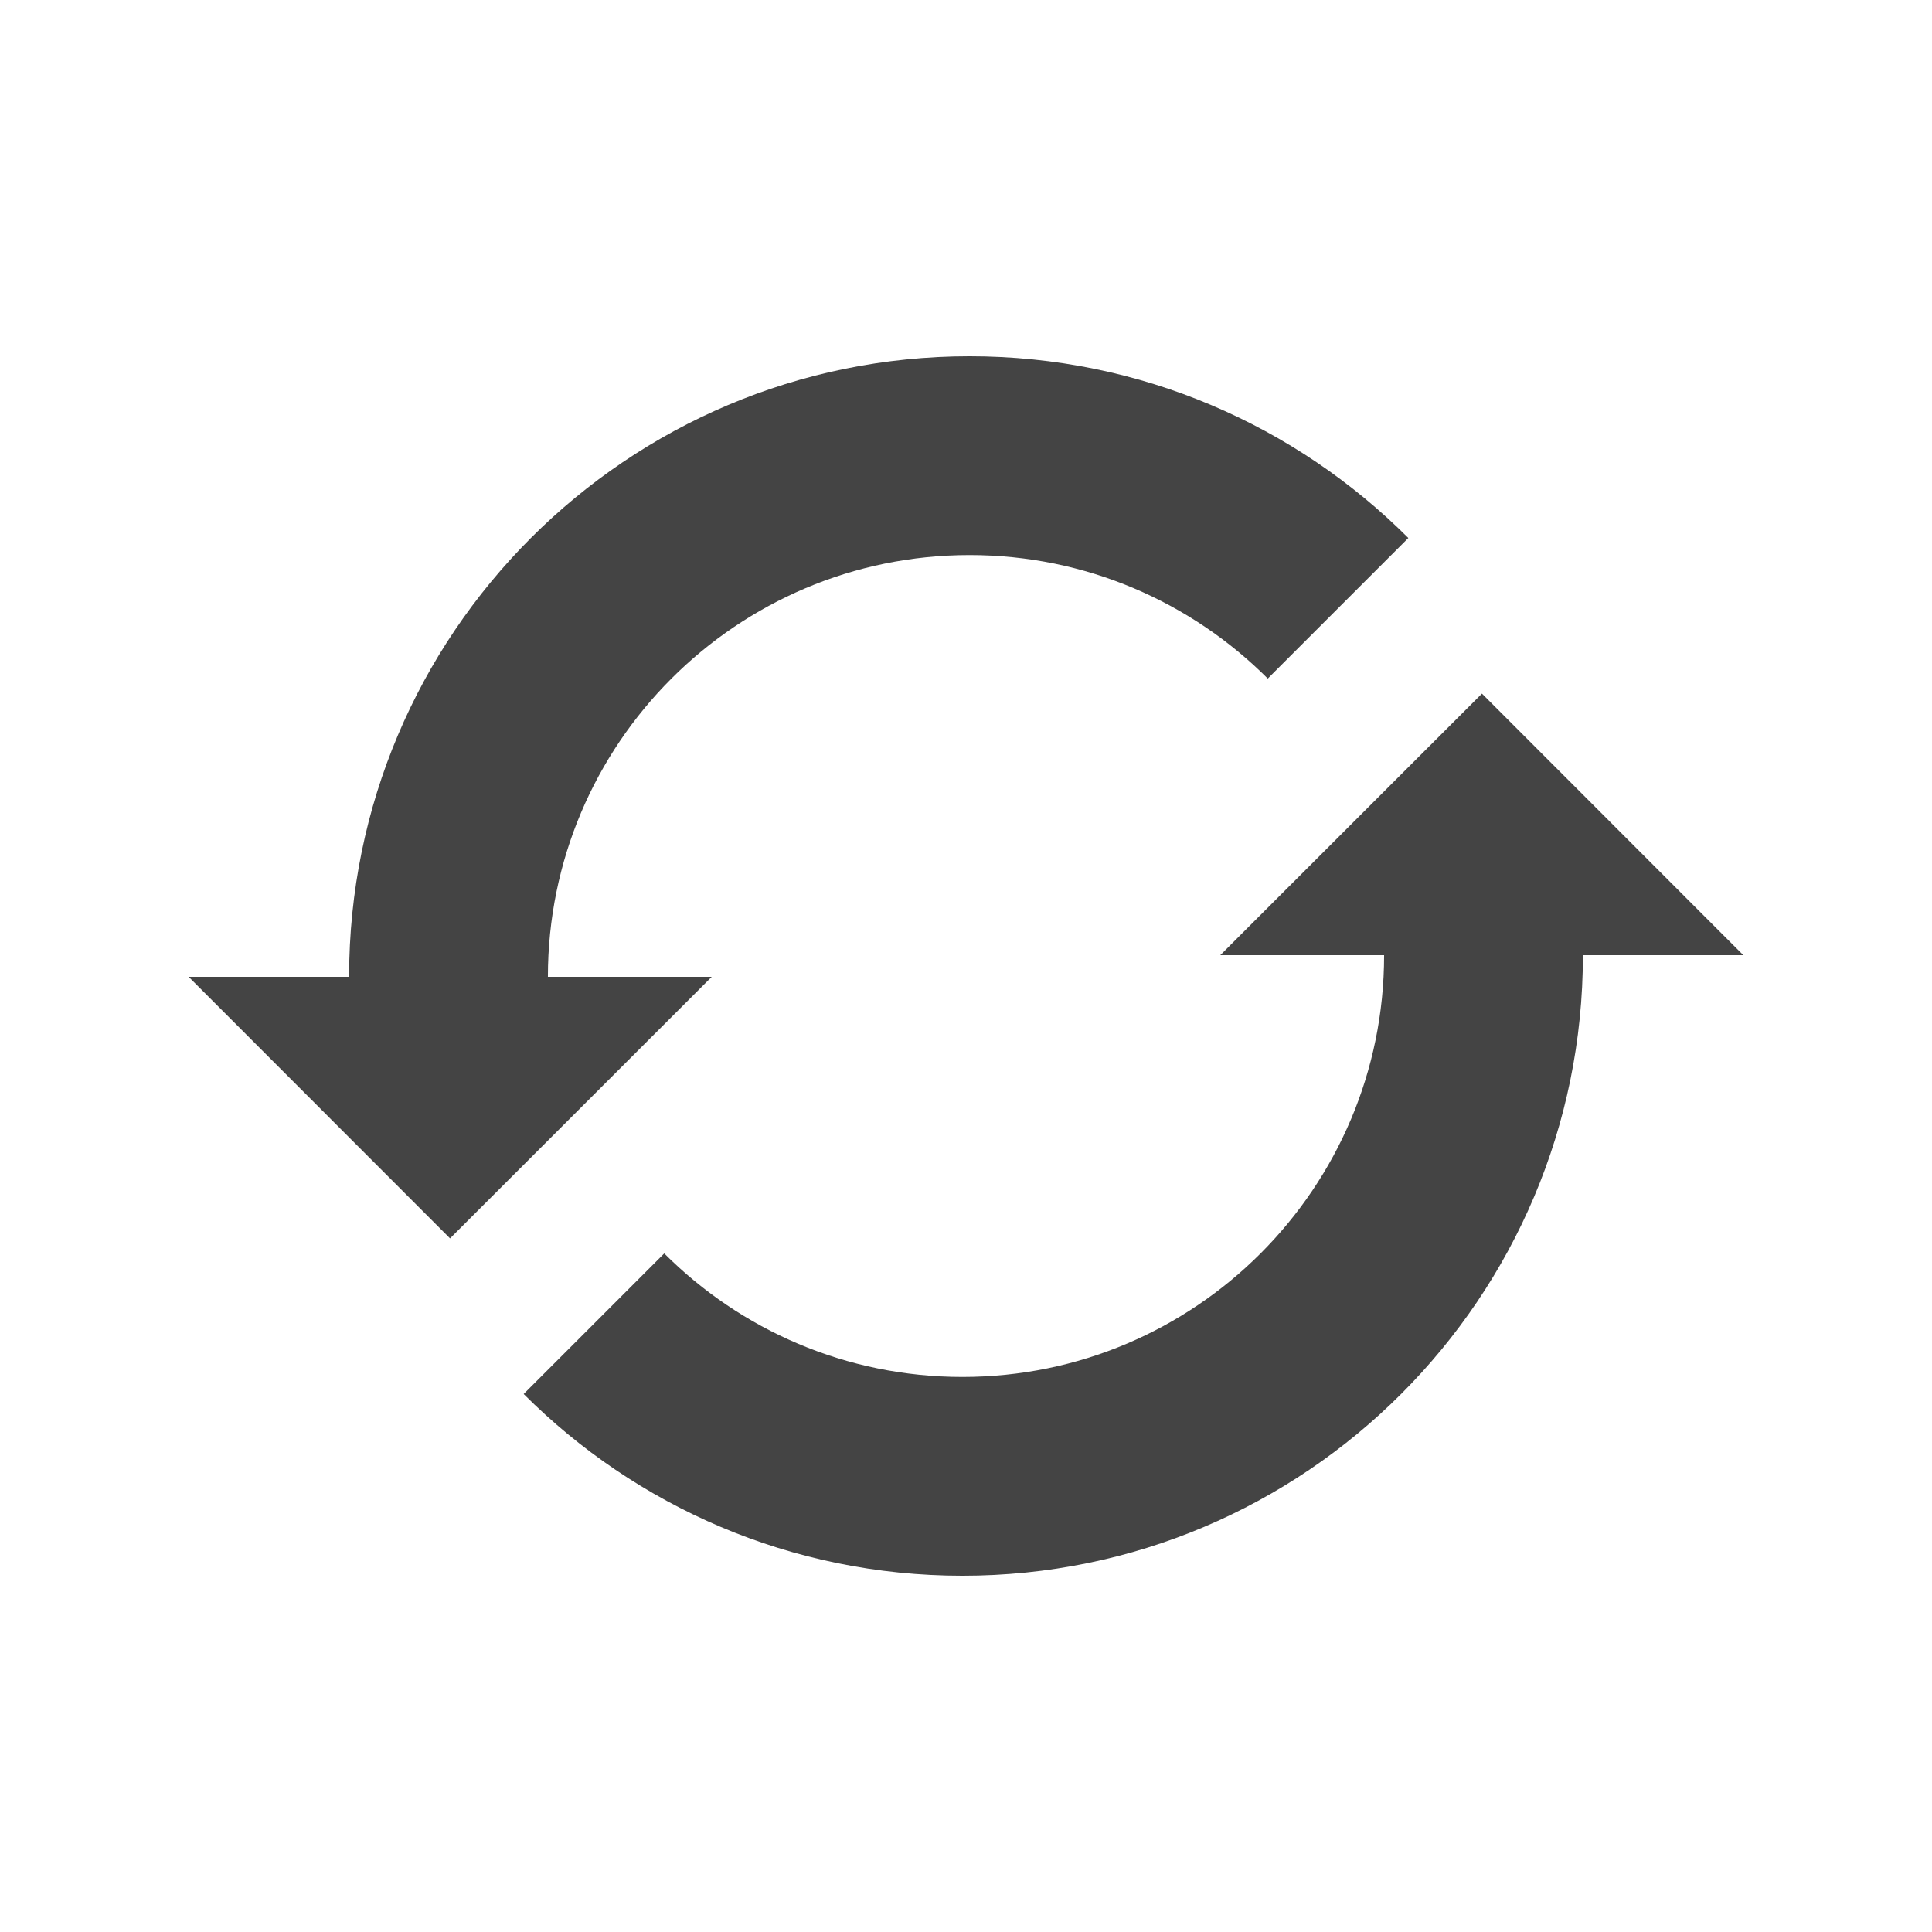
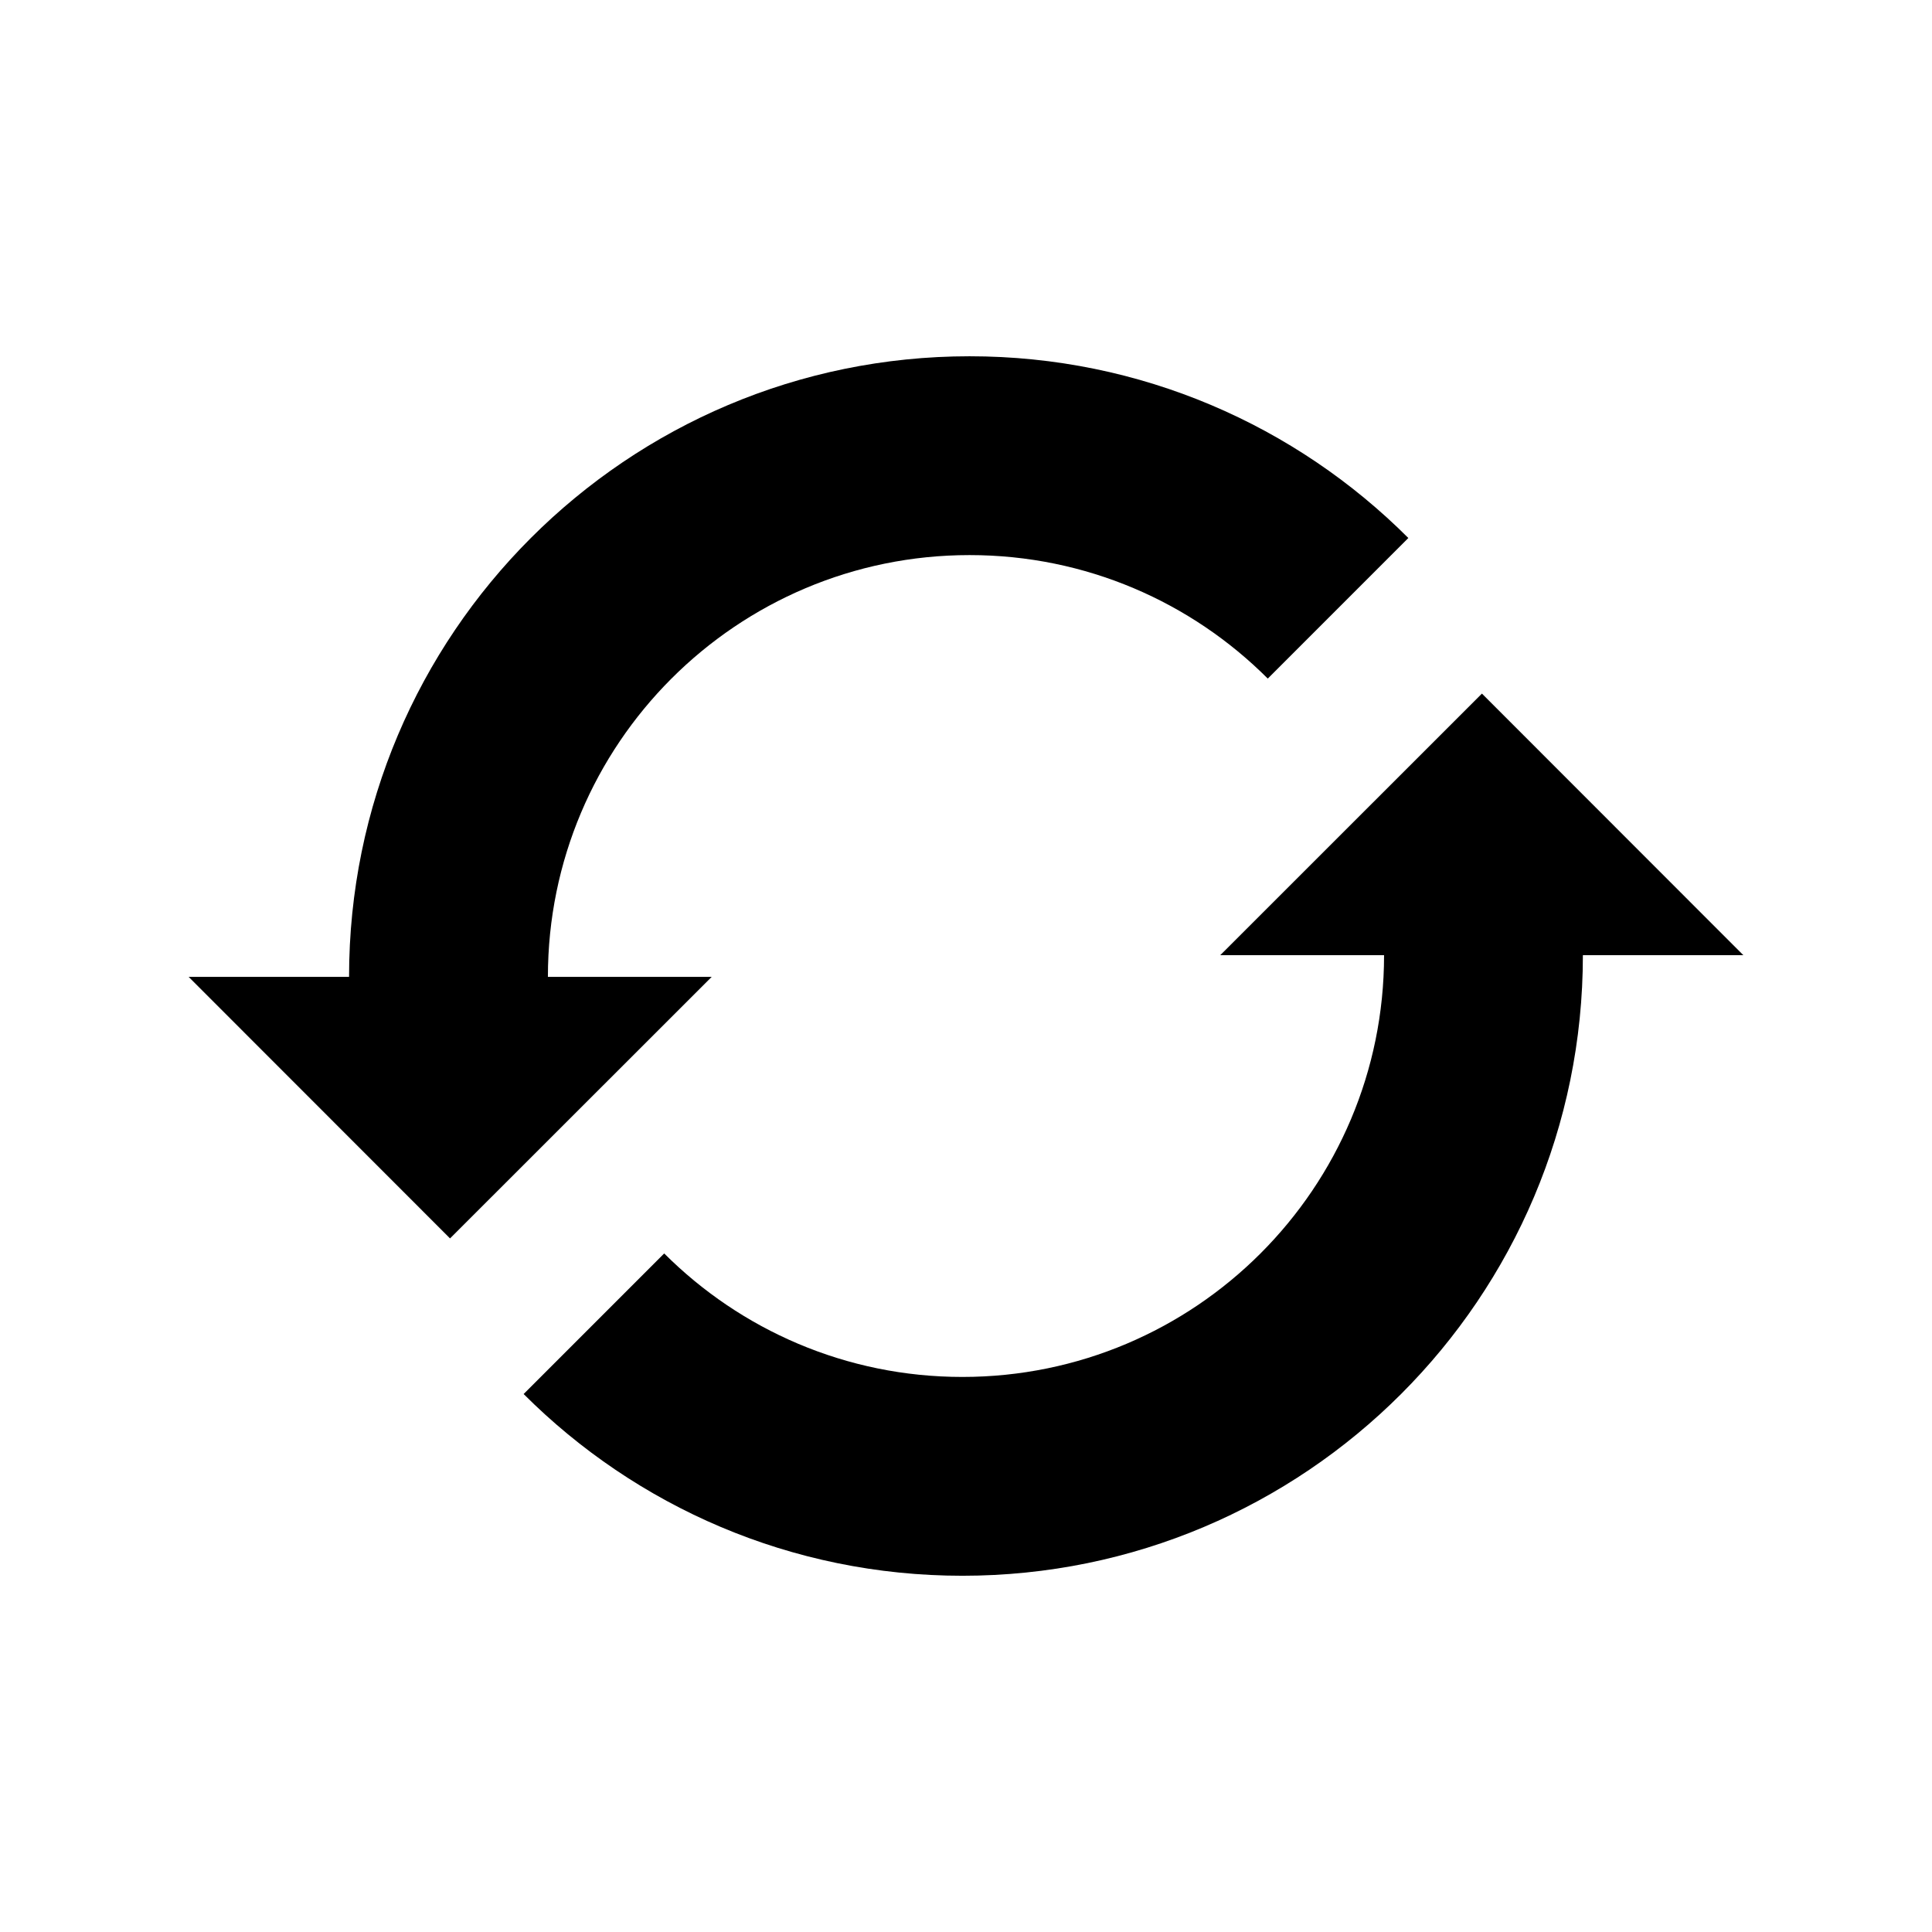
- <svg xmlns="http://www.w3.org/2000/svg" version="1.1" x="0px" y="0px" width="512px" height="512px" viewBox="0 0 512 512" enable-background="new 0 0 512 512" xml:space="preserve">
-   <path id="refresh-3-icon" fill="#444444" d="M373.223,142.573l-37.252,37.253c-20.225-20.224-48.162-32.731-79.021-32.731   c-61.719,0-111.752,50.056-111.752,111.776c0,0.016,0-0.016,0,0h43.412l-69.342,69.315L50,258.871h42.514c0-0.008,0,0.006,0,0   c0-90.816,73.621-164.46,164.436-164.46C302.357,94.411,343.467,112.816,373.223,142.573z M462,253.129l-69.268-69.316   l-69.342,69.316h43.412c0,0.016,0-0.017,0,0c0,61.72-50.033,111.776-111.752,111.776c-30.859,0-58.797-12.508-79.021-32.731   l-37.252,37.253c29.758,29.757,70.867,48.162,116.273,48.162c90.814,0,164.436-73.644,164.436-164.459c0-0.007,0,0.008,0,0H462z" />
+ <svg xmlns="http://www.w3.org/2000/svg" version="1.1" id="Layer_1" x="0px" y="0px" width="64px" height="64px" viewBox="224 224 64 64" enable-background="new 224 224 64 64" xml:space="preserve">
+   <path id="refresh-3-icon" d="M270.653,241.822l-4.656,4.657c-2.528-2.528-6.02-4.091-9.878-4.091  c-7.715,0-13.969,6.257-13.969,13.972c0,0.002,0-0.002,0,0h5.426l-8.668,8.664l-8.659-8.664h5.314c0-0.001,0,0.001,0,0  c0-11.352,9.203-20.558,20.555-20.558C261.795,235.801,266.933,238.102,270.653,241.822z M281.75,255.641l-8.659-8.665l-8.668,8.665  h5.426c0,0.002,0-0.002,0,0c0,7.715-6.254,13.972-13.969,13.972c-3.857,0-7.35-1.564-9.878-4.091l-4.656,4.657  c3.72,3.72,8.858,6.02,14.534,6.02c11.352,0,20.555-9.206,20.555-20.557c0-0.001,0,0.001,0,0L281.75,255.641L281.75,255.641z" />
</svg>
